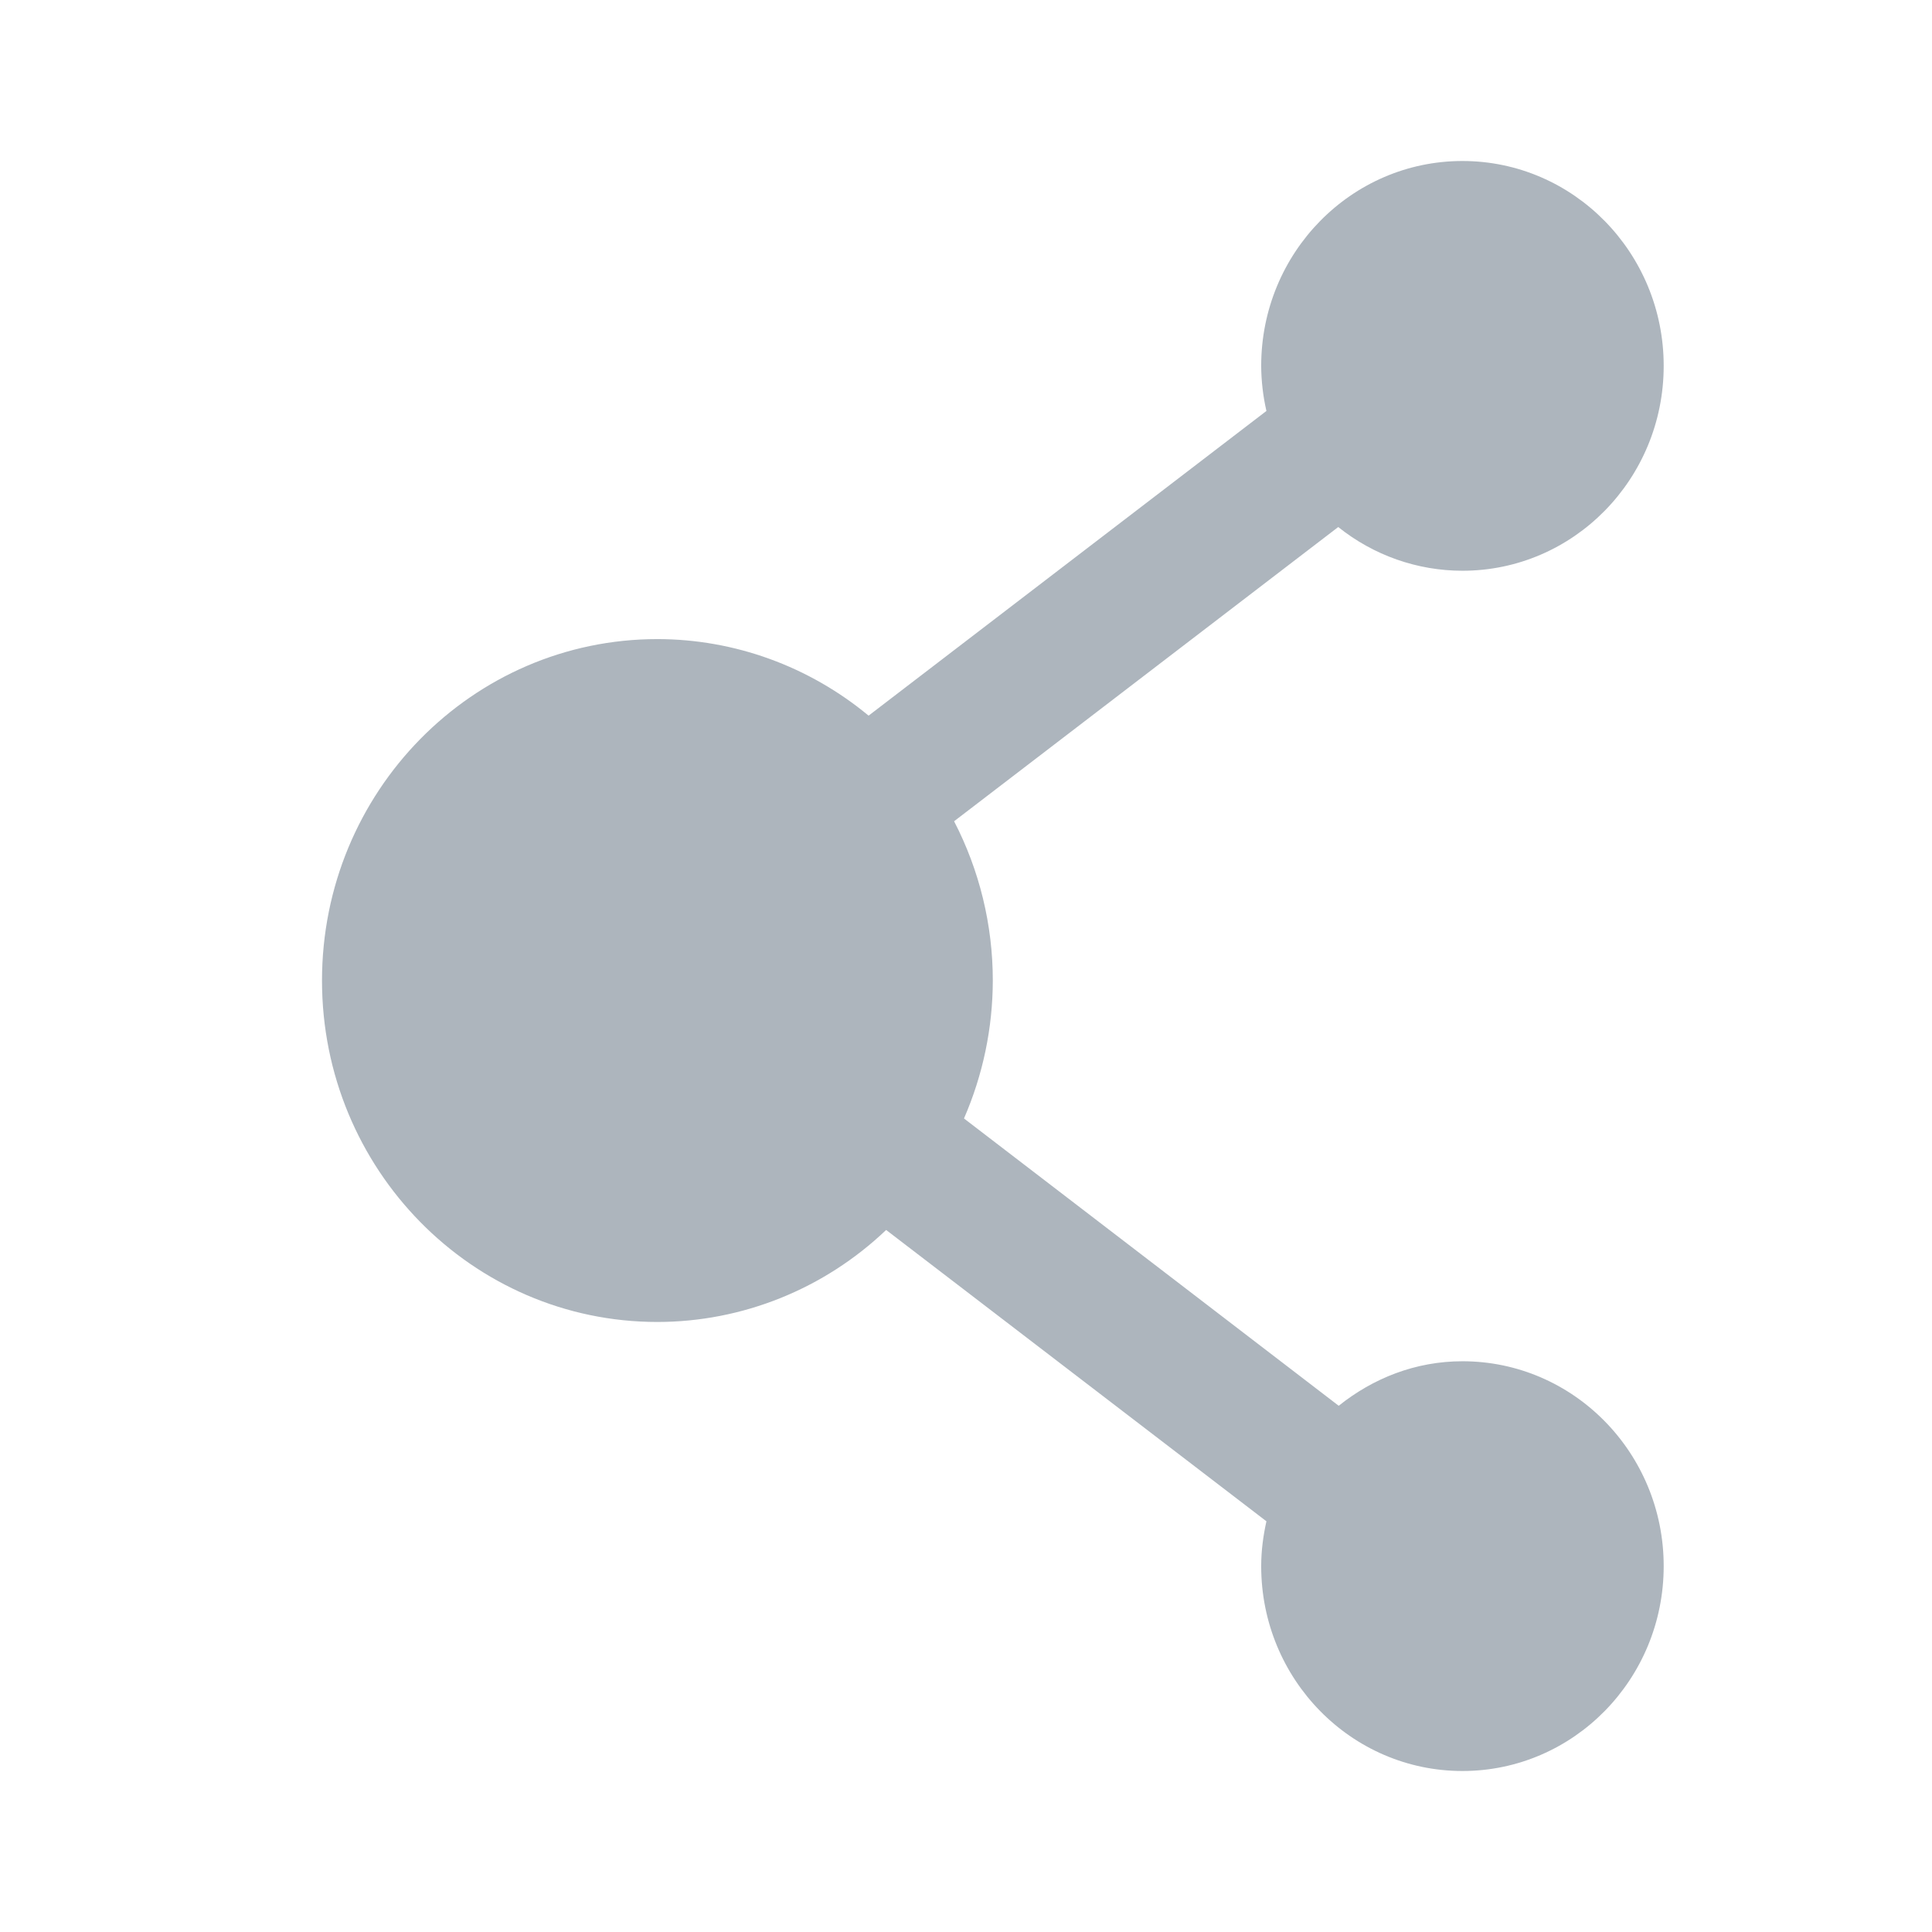
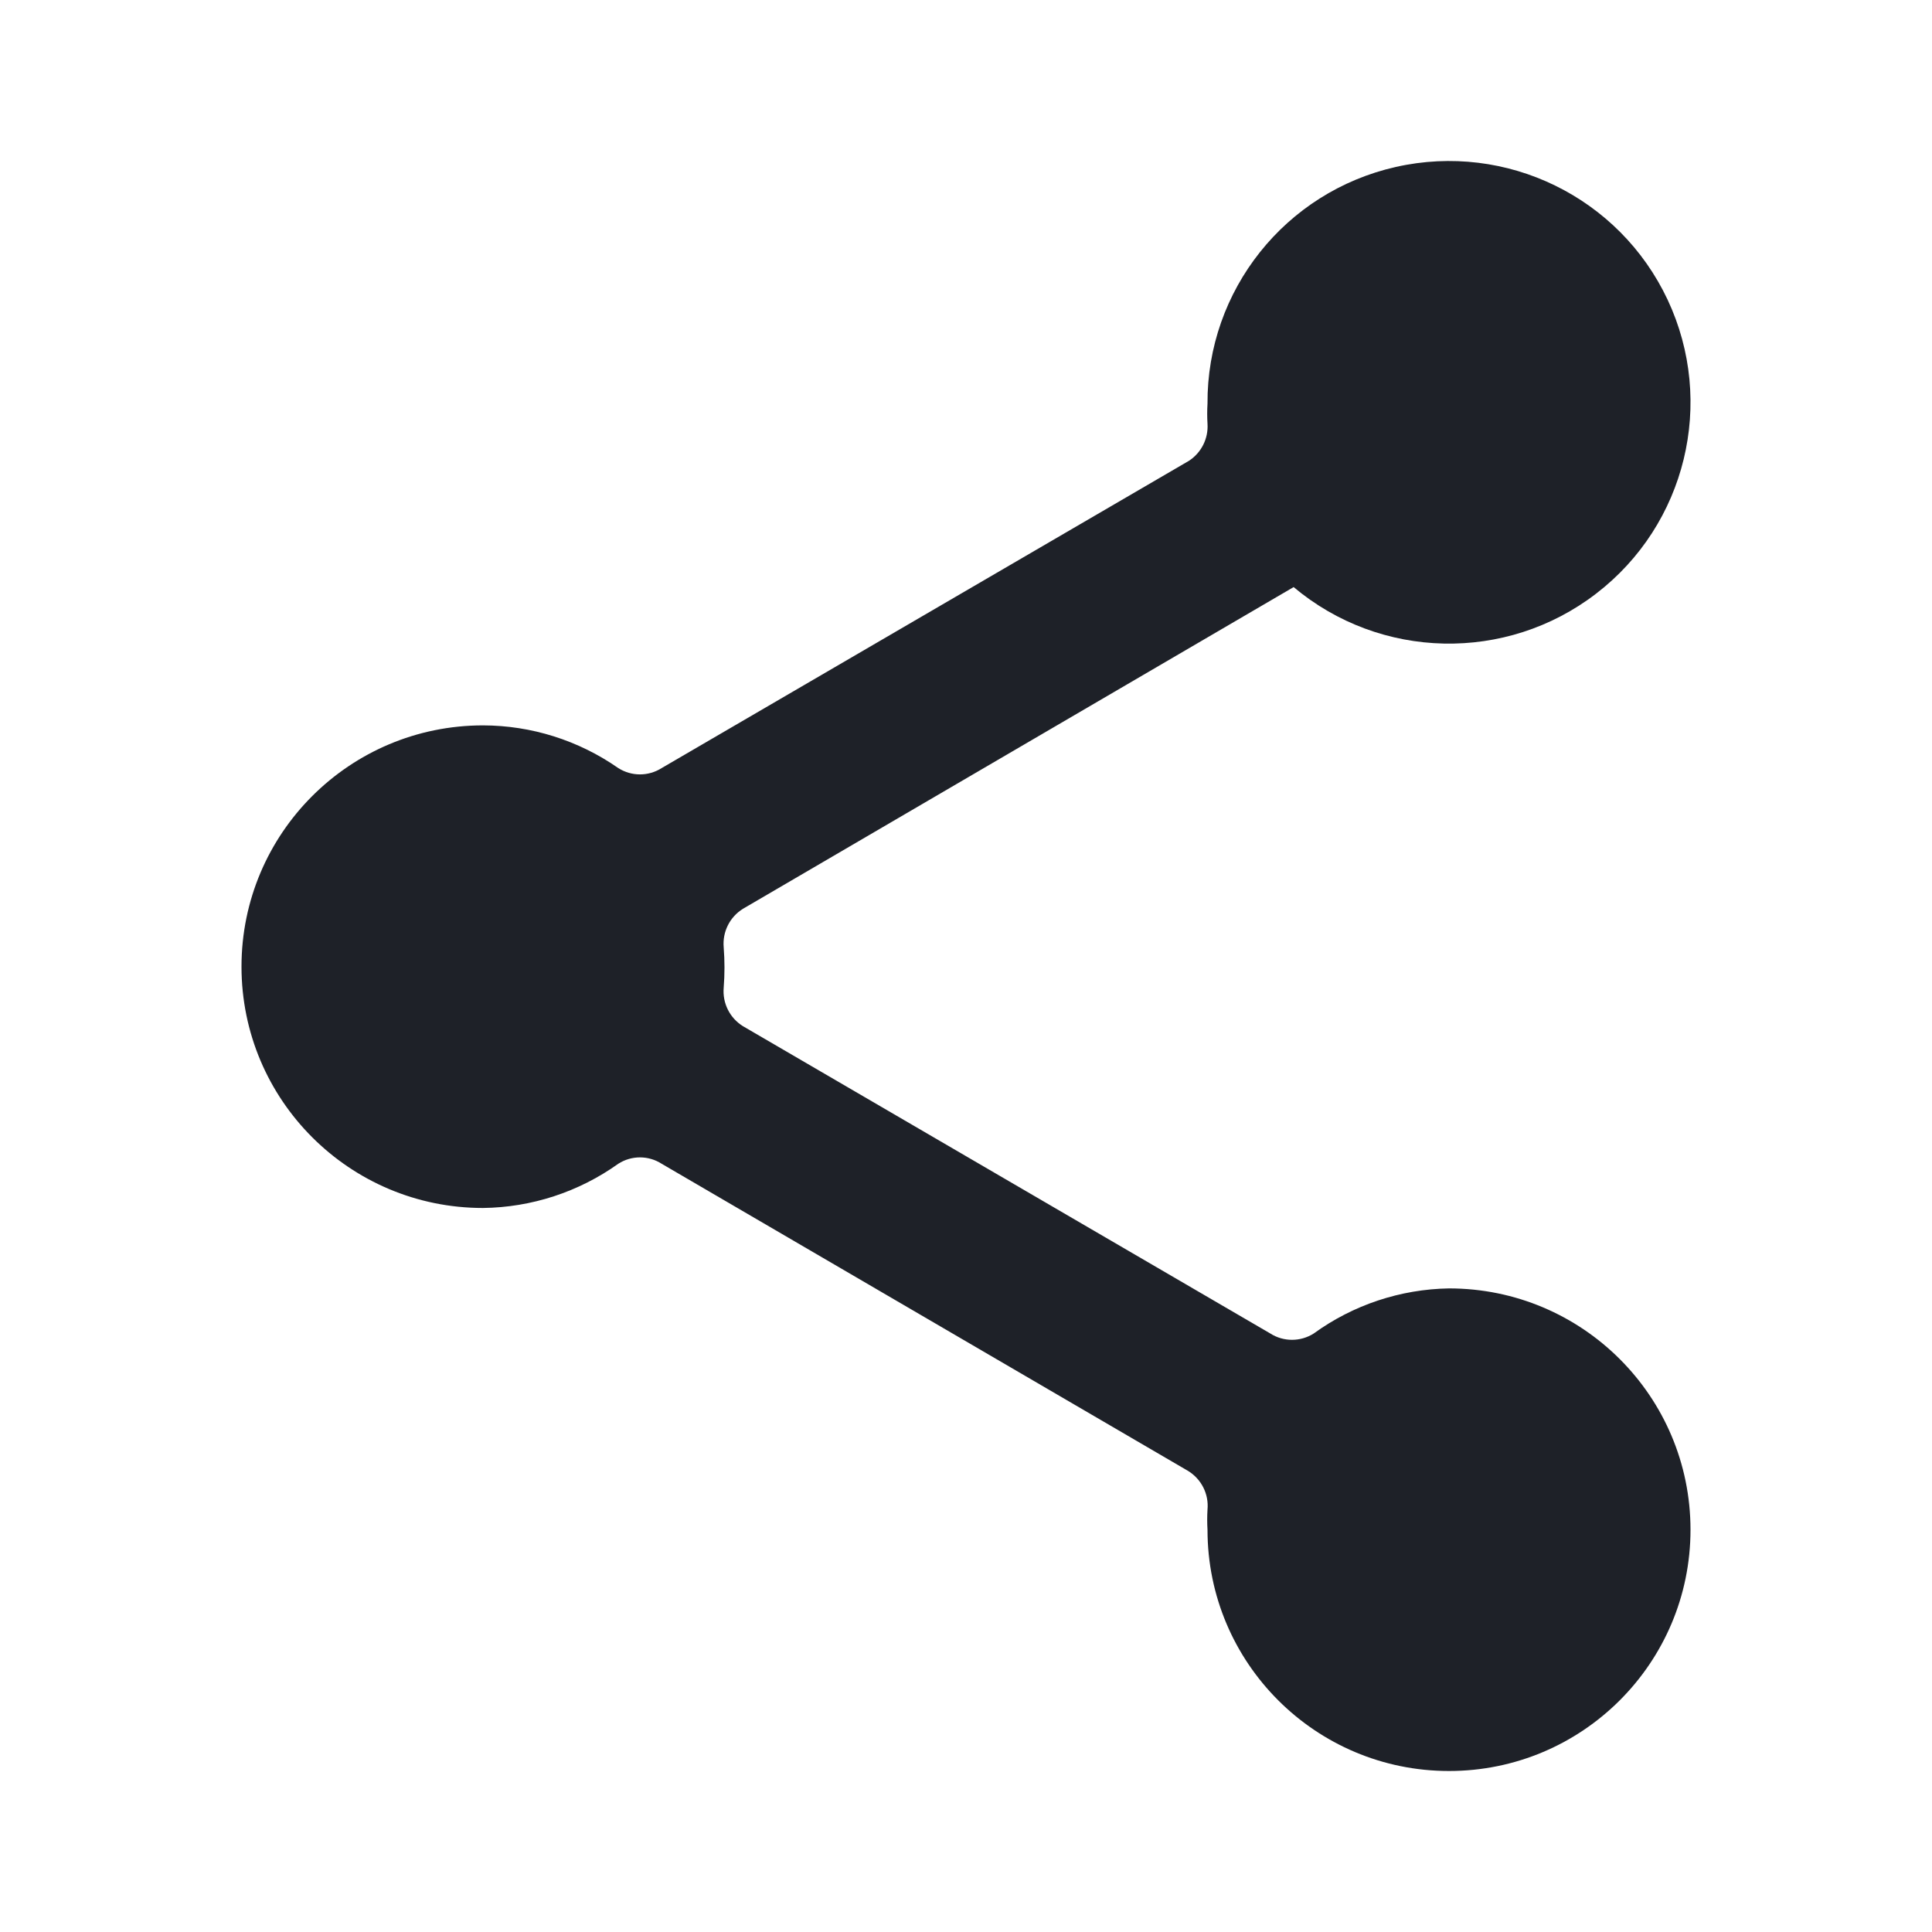
- <svg xmlns="http://www.w3.org/2000/svg" width="24px" height="24px" viewBox="0 0 24 24" version="1.1">
-   <g id="icon/grey/socials" stroke="none" stroke-width="1" fill="none" fill-rule="evenodd">
-     <path d="M18.167,2 C16.786,2 15.667,3.14 15.667,4.545 C15.668,4.734 15.69,4.922 15.732,5.105 L10.79,8.89 C10.049,8.276 9.123,7.94 8.167,7.939 C5.865,7.939 4,9.838 4,12.181 C4,14.523 5.865,16.422 8.167,16.422 C9.222,16.421 10.238,16.013 11.008,15.279 L15.732,18.898 C15.692,19.078 15.667,19.263 15.667,19.455 C15.667,20.861 16.786,22 18.167,22 C19.547,22 20.667,20.861 20.667,19.455 C20.667,18.049 19.547,16.91 18.167,16.91 C17.583,16.91 17.056,17.122 16.63,17.463 L11.975,13.894 C12.21,13.354 12.332,12.771 12.333,12.181 C12.333,11.491 12.168,10.812 11.852,10.202 L16.624,6.547 C17.064,6.899 17.607,7.09 18.167,7.09 C19.547,7.09 20.667,5.951 20.667,4.545 C20.667,3.14 19.547,2 18.167,2 L18.167,2 Z" id="Path" fill="#ADB5BD" />
-   </g>
+ <svg xmlns="http://www.w3.org/2000/svg" width="24" height="24" viewBox="0 0 24 24" fill="#ADB5BD">
+   <path d="M21 19.003C21 20.658 19.657 22 18 22C16.343 22 15 20.658 15 19.003C14.995 18.919 14.995 18.836 15 18.753C15.018 18.56 14.925 18.375 14.76 18.273L8.22 14.457C8.055 14.351 7.845 14.351 7.68 14.457C7.19 14.807 6.603 14.999 6 15.006C4.343 15.006 3 13.664 3 12.008C3 10.353 4.343 9.011 6 9.011C6.601 9.012 7.187 9.197 7.68 9.541C7.845 9.646 8.055 9.646 8.22 9.541L14.77 5.724C14.924 5.623 15.012 5.448 15 5.264C14.995 5.181 14.995 5.098 15 5.015C14.992 3.607 15.965 2.384 17.339 2.074C18.713 1.764 20.117 2.45 20.716 3.724C21.314 4.998 20.945 6.517 19.828 7.374C18.712 8.232 17.148 8.198 16.07 7.293L9.23 11.289C9.065 11.391 8.973 11.576 8.99 11.769C9.003 11.935 9.003 12.102 8.99 12.268C8.973 12.461 9.065 12.646 9.23 12.748L15.78 16.565C15.944 16.67 16.155 16.67 16.32 16.565C16.809 16.21 17.396 16.015 18 16.005C19.657 16.005 21 17.347 21 19.003Z" fill="#1E2128" />
</svg>
